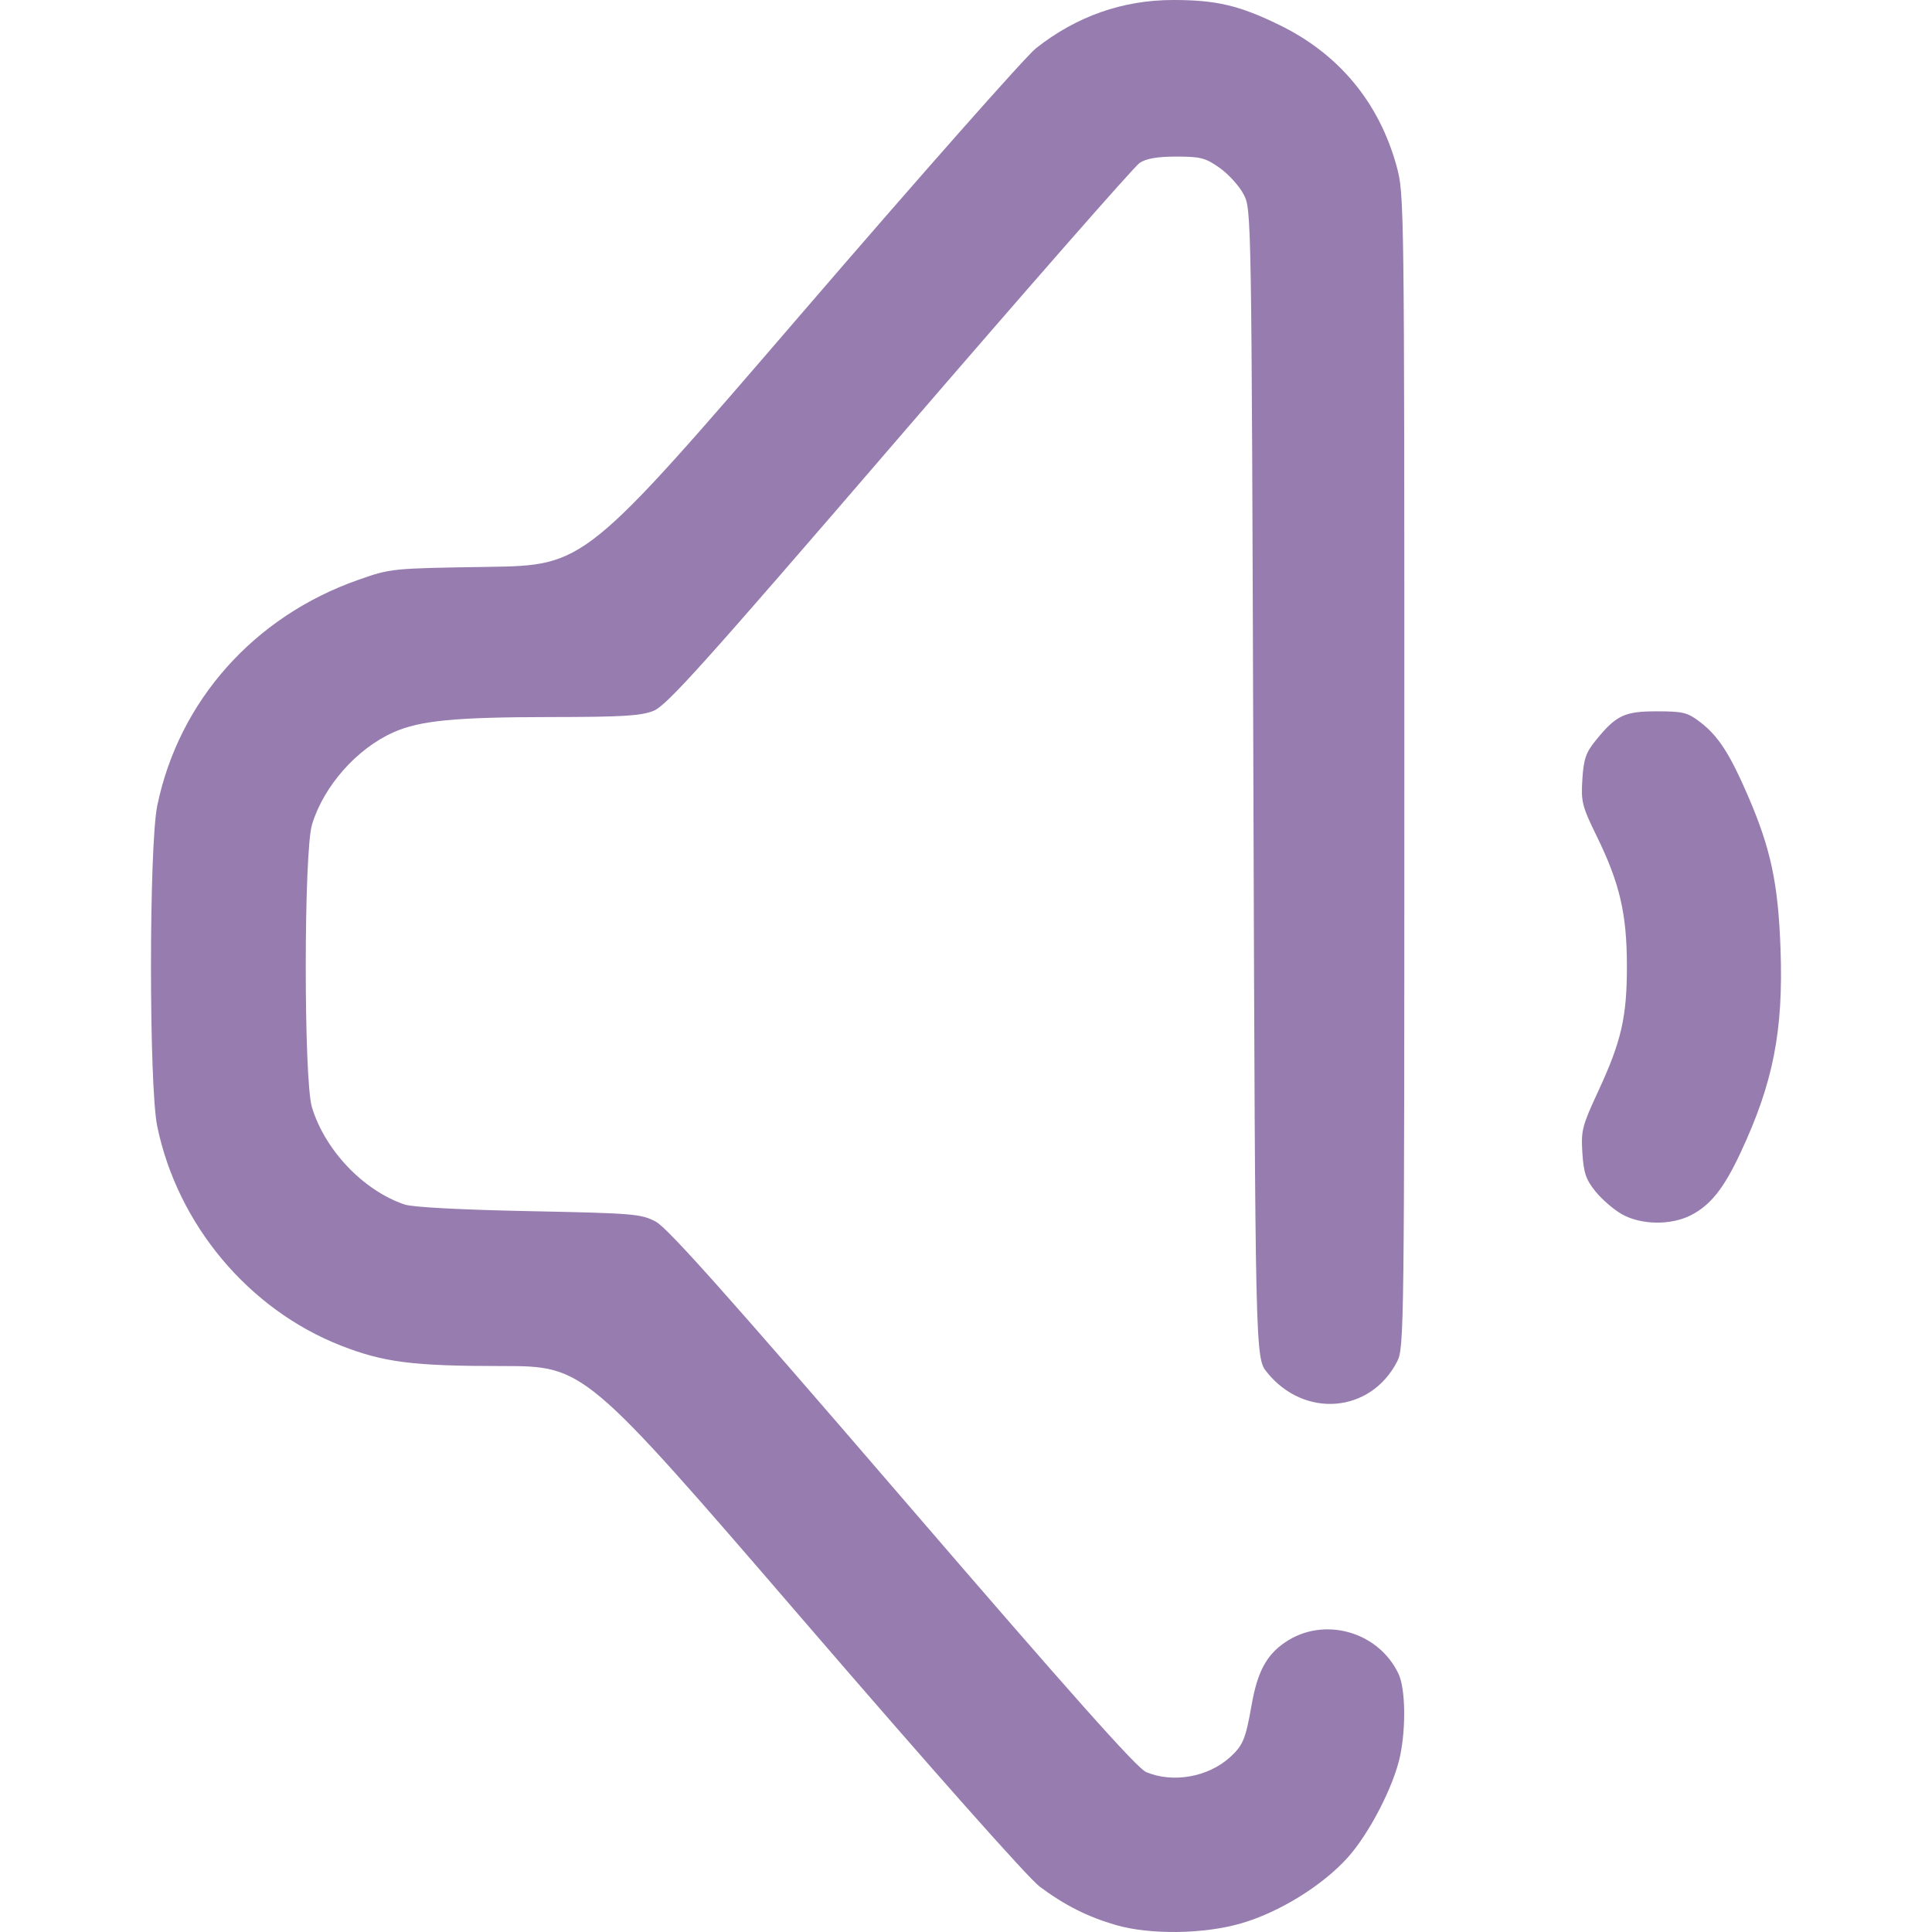
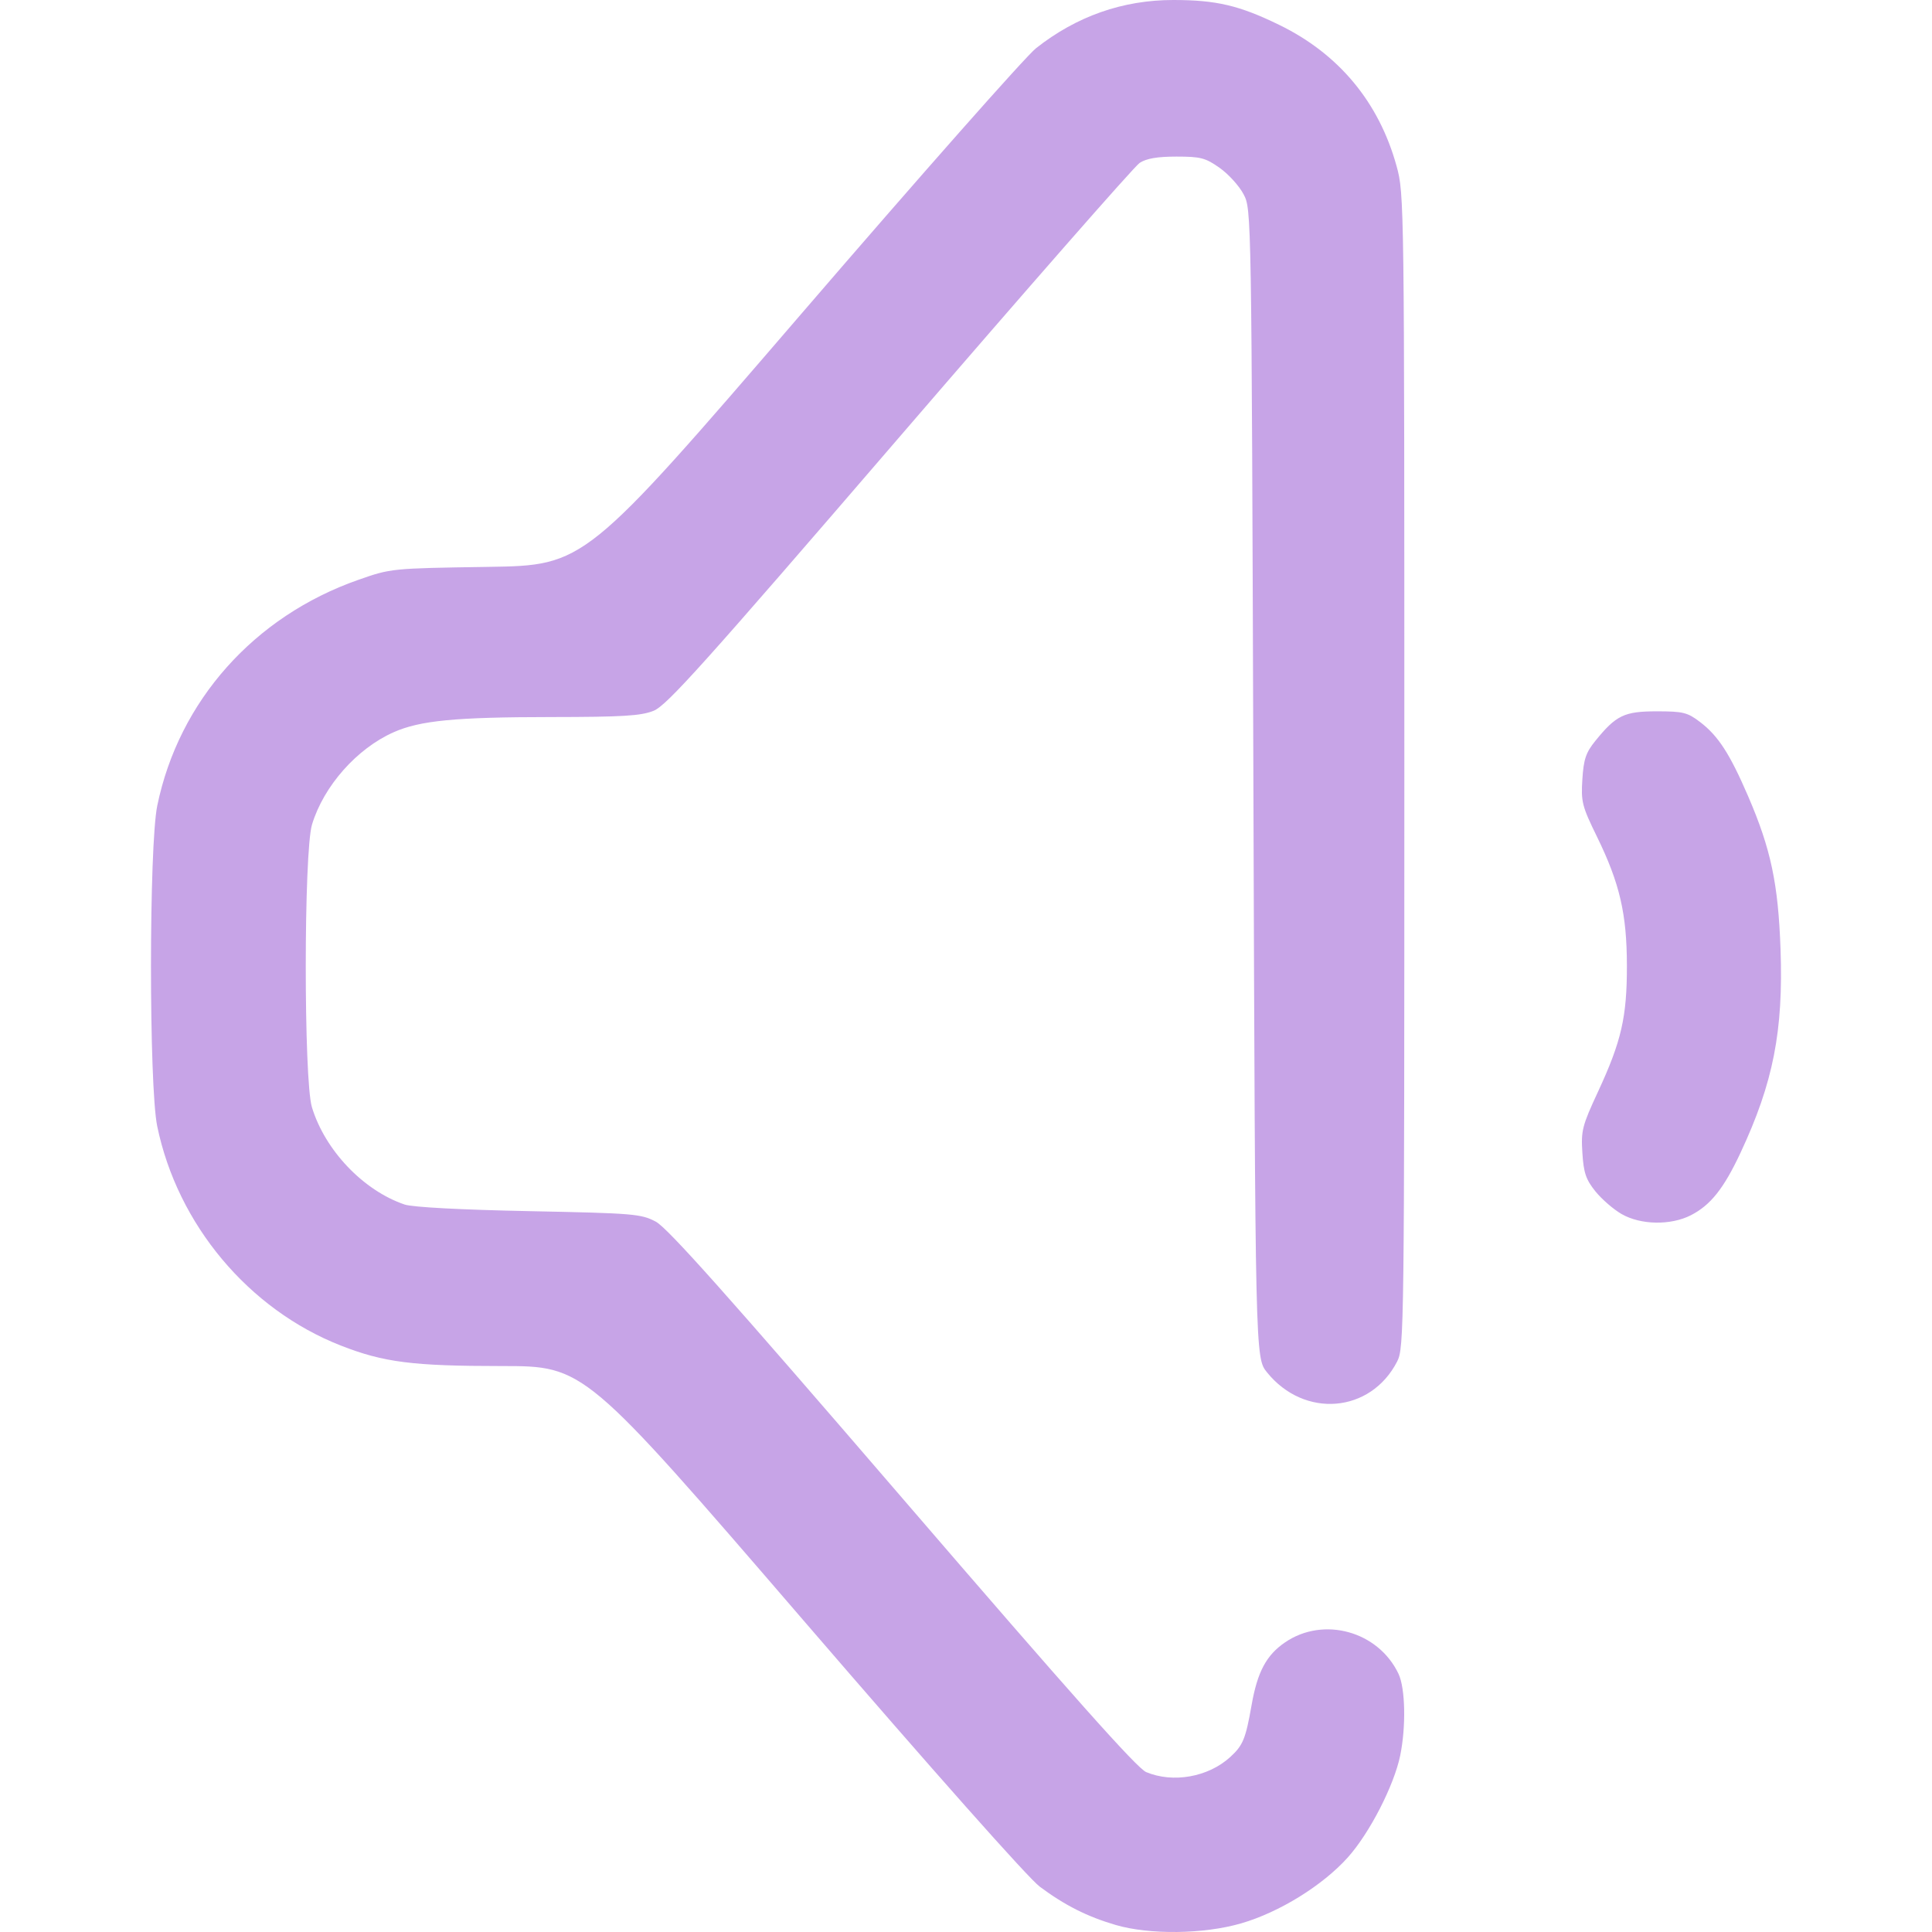
<svg xmlns="http://www.w3.org/2000/svg" xmlns:xlink="http://www.w3.org/1999/xlink" width="512" height="512" viewBox="0 0 135.467 135.467" version="1.1" id="svg1" xml:space="preserve">
  <defs id="defs1">
    <linearGradient id="linearGradient5">
-       <stop style="stop-color:#977caf;stop-opacity:1;" offset="0" id="stop5" />
-       <stop style="stop-color:#977caf;stop-opacity:1" offset="1" id="stop6" />
+       <stop style="stop-color:#c7a4e7;stop-opacity:1;" offset="0" id="stop5" />
+       <stop style="stop-color:#c7a4e7;stop-opacity:1" offset="1" id="stop6" />
    </linearGradient>
    <linearGradient xlink:href="#linearGradient5" id="linearGradient6" x1="38.541" y1="186.09" x2="127.471" y2="186.09" gradientUnits="userSpaceOnUse" gradientTransform="translate(1.038462,-45.17308)" />
  </defs>
  <g id="layer1" transform="matrix(0.9375449,0,0,0.9375449,-26.48351,-68.50358)">
    <path style="fill:url(#linearGradient6);fill-opacity:1" d="m 111.685,217.031 c -2.107,-0.614 -3.813,-1.474 -5.672,-2.861 -0.866,-0.646 -7.93,-8.606 -17.753,-20.006 -16.315,-18.932 -16.315,-18.932 -22.492,-18.932 -6.651,0 -8.825,-0.277 -12.026,-1.531 -6.901,-2.704 -12.217,-9.053 -13.735,-16.4 -0.625,-3.024 -0.622,-20.959 0.004,-23.988 1.617,-7.831 7.243,-14.148 15.032,-16.879 2.446,-0.858 2.479,-0.861 9.695,-0.971 7.24,-0.11 7.24,-0.11 23.408,-18.89 8.892,-10.329 16.804,-19.282 17.581,-19.897 3.027,-2.392 6.486,-3.609 10.264,-3.609 3.215,0 4.93,0.402 7.922,1.858 4.455,2.167 7.463,5.783 8.78,10.555 0.577,2.09 0.583,2.534 0.583,45.237 0,41.836 -0.016,43.158 -0.537,44.173 -1.982,3.865 -6.944,4.277 -9.737,0.809 -0.873,-1.084 -0.873,-1.084 -1.015,-44.027 -0.141,-42.868 -0.142,-42.944 -0.731,-44.071 -0.324,-0.621 -1.129,-1.51 -1.788,-1.976 -1.064,-0.752 -1.427,-0.847 -3.233,-0.847 -1.427,0 -2.25,0.141 -2.755,0.472 -0.396,0.26 -8.477,9.481 -17.958,20.493 -14.671,17.04 -17.409,20.089 -18.393,20.483 -0.953,0.381 -2.305,0.463 -7.712,0.468 -7.12,0.006 -9.751,0.26 -11.724,1.133 -2.755,1.219 -5.237,4.024 -6.11,6.905 -0.62,2.046 -0.626,19.103 -0.007,21.143 0.977,3.22 3.847,6.232 6.934,7.277 0.591,0.2 4.186,0.391 9.29,0.494 7.85,0.158 8.392,0.203 9.493,0.786 0.882,0.467 5.389,5.522 18.451,20.696 12.657,14.703 17.536,20.183 18.226,20.472 2.013,0.841 4.639,0.372 6.278,-1.121 0.961,-0.876 1.159,-1.355 1.606,-3.902 0.436,-2.479 1.104,-3.728 2.505,-4.683 2.882,-1.965 6.97,-0.829 8.481,2.356 0.511,1.076 0.57,3.95 0.127,6.108 -0.462,2.247 -2.293,5.81 -3.916,7.62 -1.885,2.103 -5.129,4.109 -7.984,4.936 -2.805,0.812 -6.826,0.863 -9.383,0.118 z m 37.845,-53.164 c -0.606,-0.347 -1.489,-1.111 -1.963,-1.699 -0.712,-0.885 -0.881,-1.381 -0.976,-2.877 -0.106,-1.671 -0.018,-2.019 1.169,-4.576 1.753,-3.777 2.167,-5.588 2.161,-9.44 -0.006,-3.867 -0.536,-6.149 -2.241,-9.638 -1.116,-2.283 -1.197,-2.604 -1.09,-4.286 0.096,-1.503 0.263,-2 0.966,-2.869 1.557,-1.923 2.164,-2.216 4.6,-2.216 1.968,0 2.294,0.081 3.236,0.799 1.361,1.038 2.225,2.373 3.599,5.559 1.698,3.938 2.246,6.528 2.42,11.422 0.217,6.129 -0.545,10.005 -2.995,15.24 -1.251,2.672 -2.241,3.917 -3.715,4.669 -1.502,0.766 -3.743,0.729 -5.17,-0.088 z" id="path5" />
  </g>
</svg>
